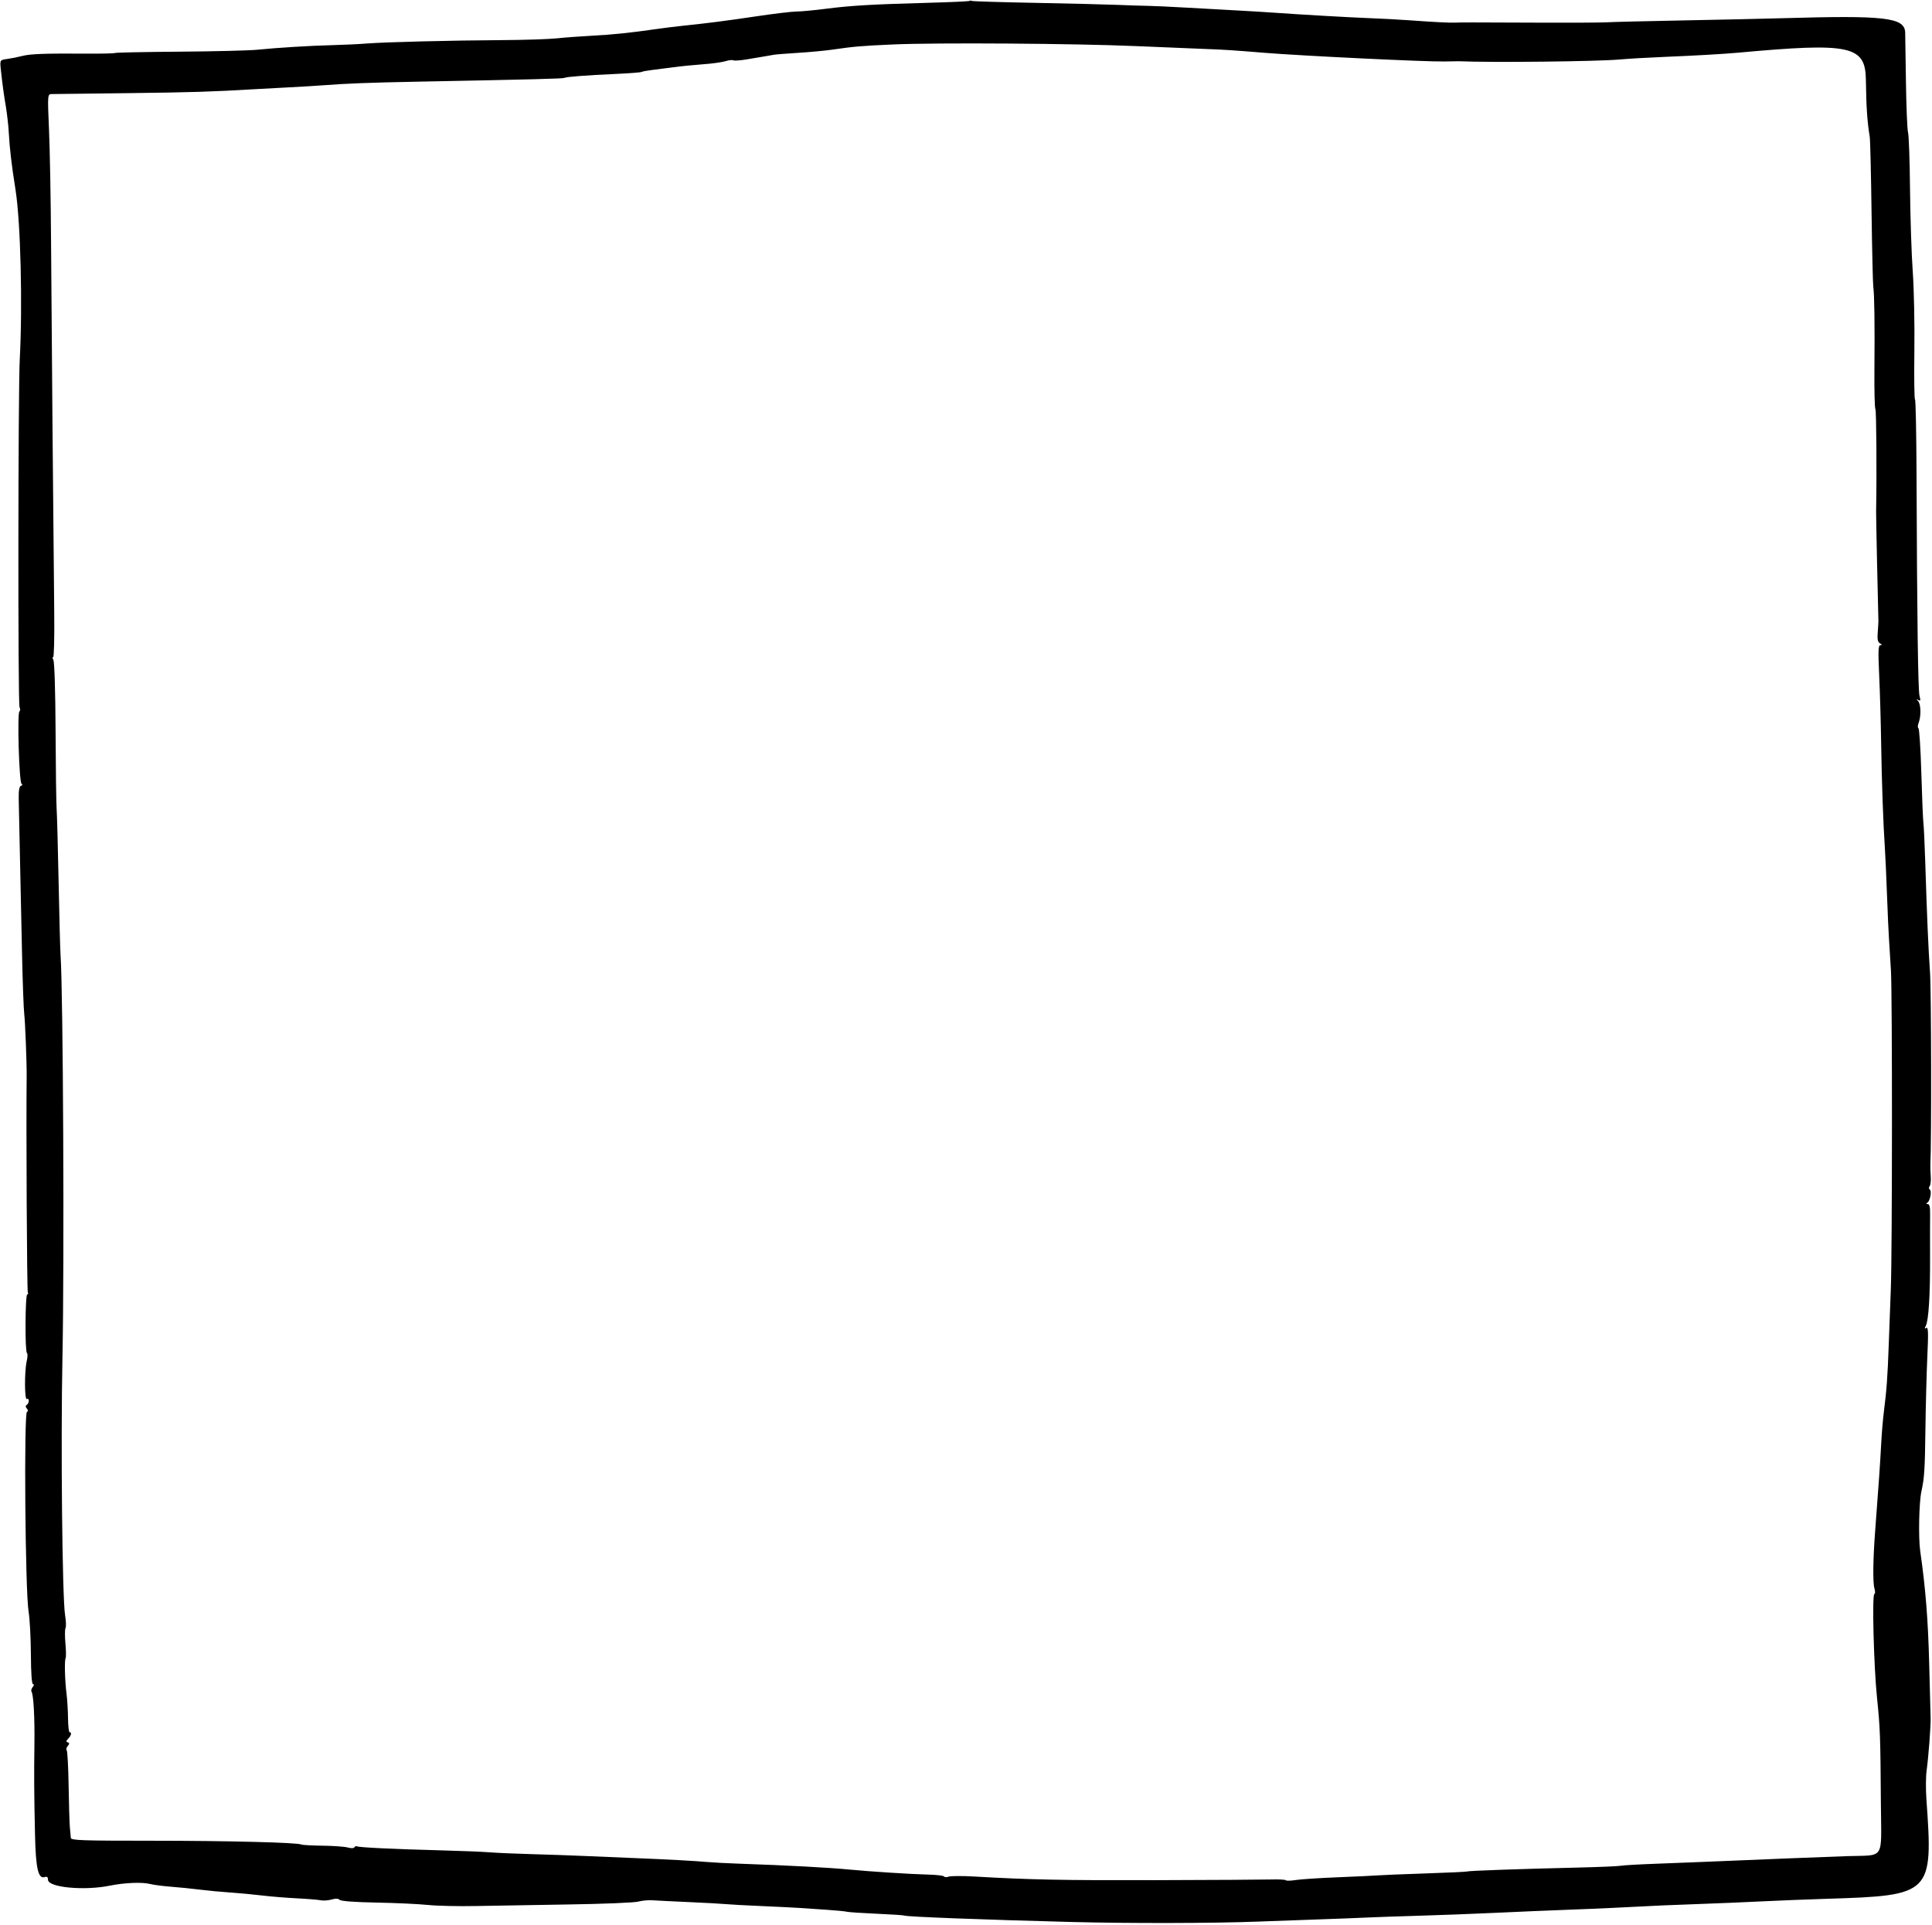
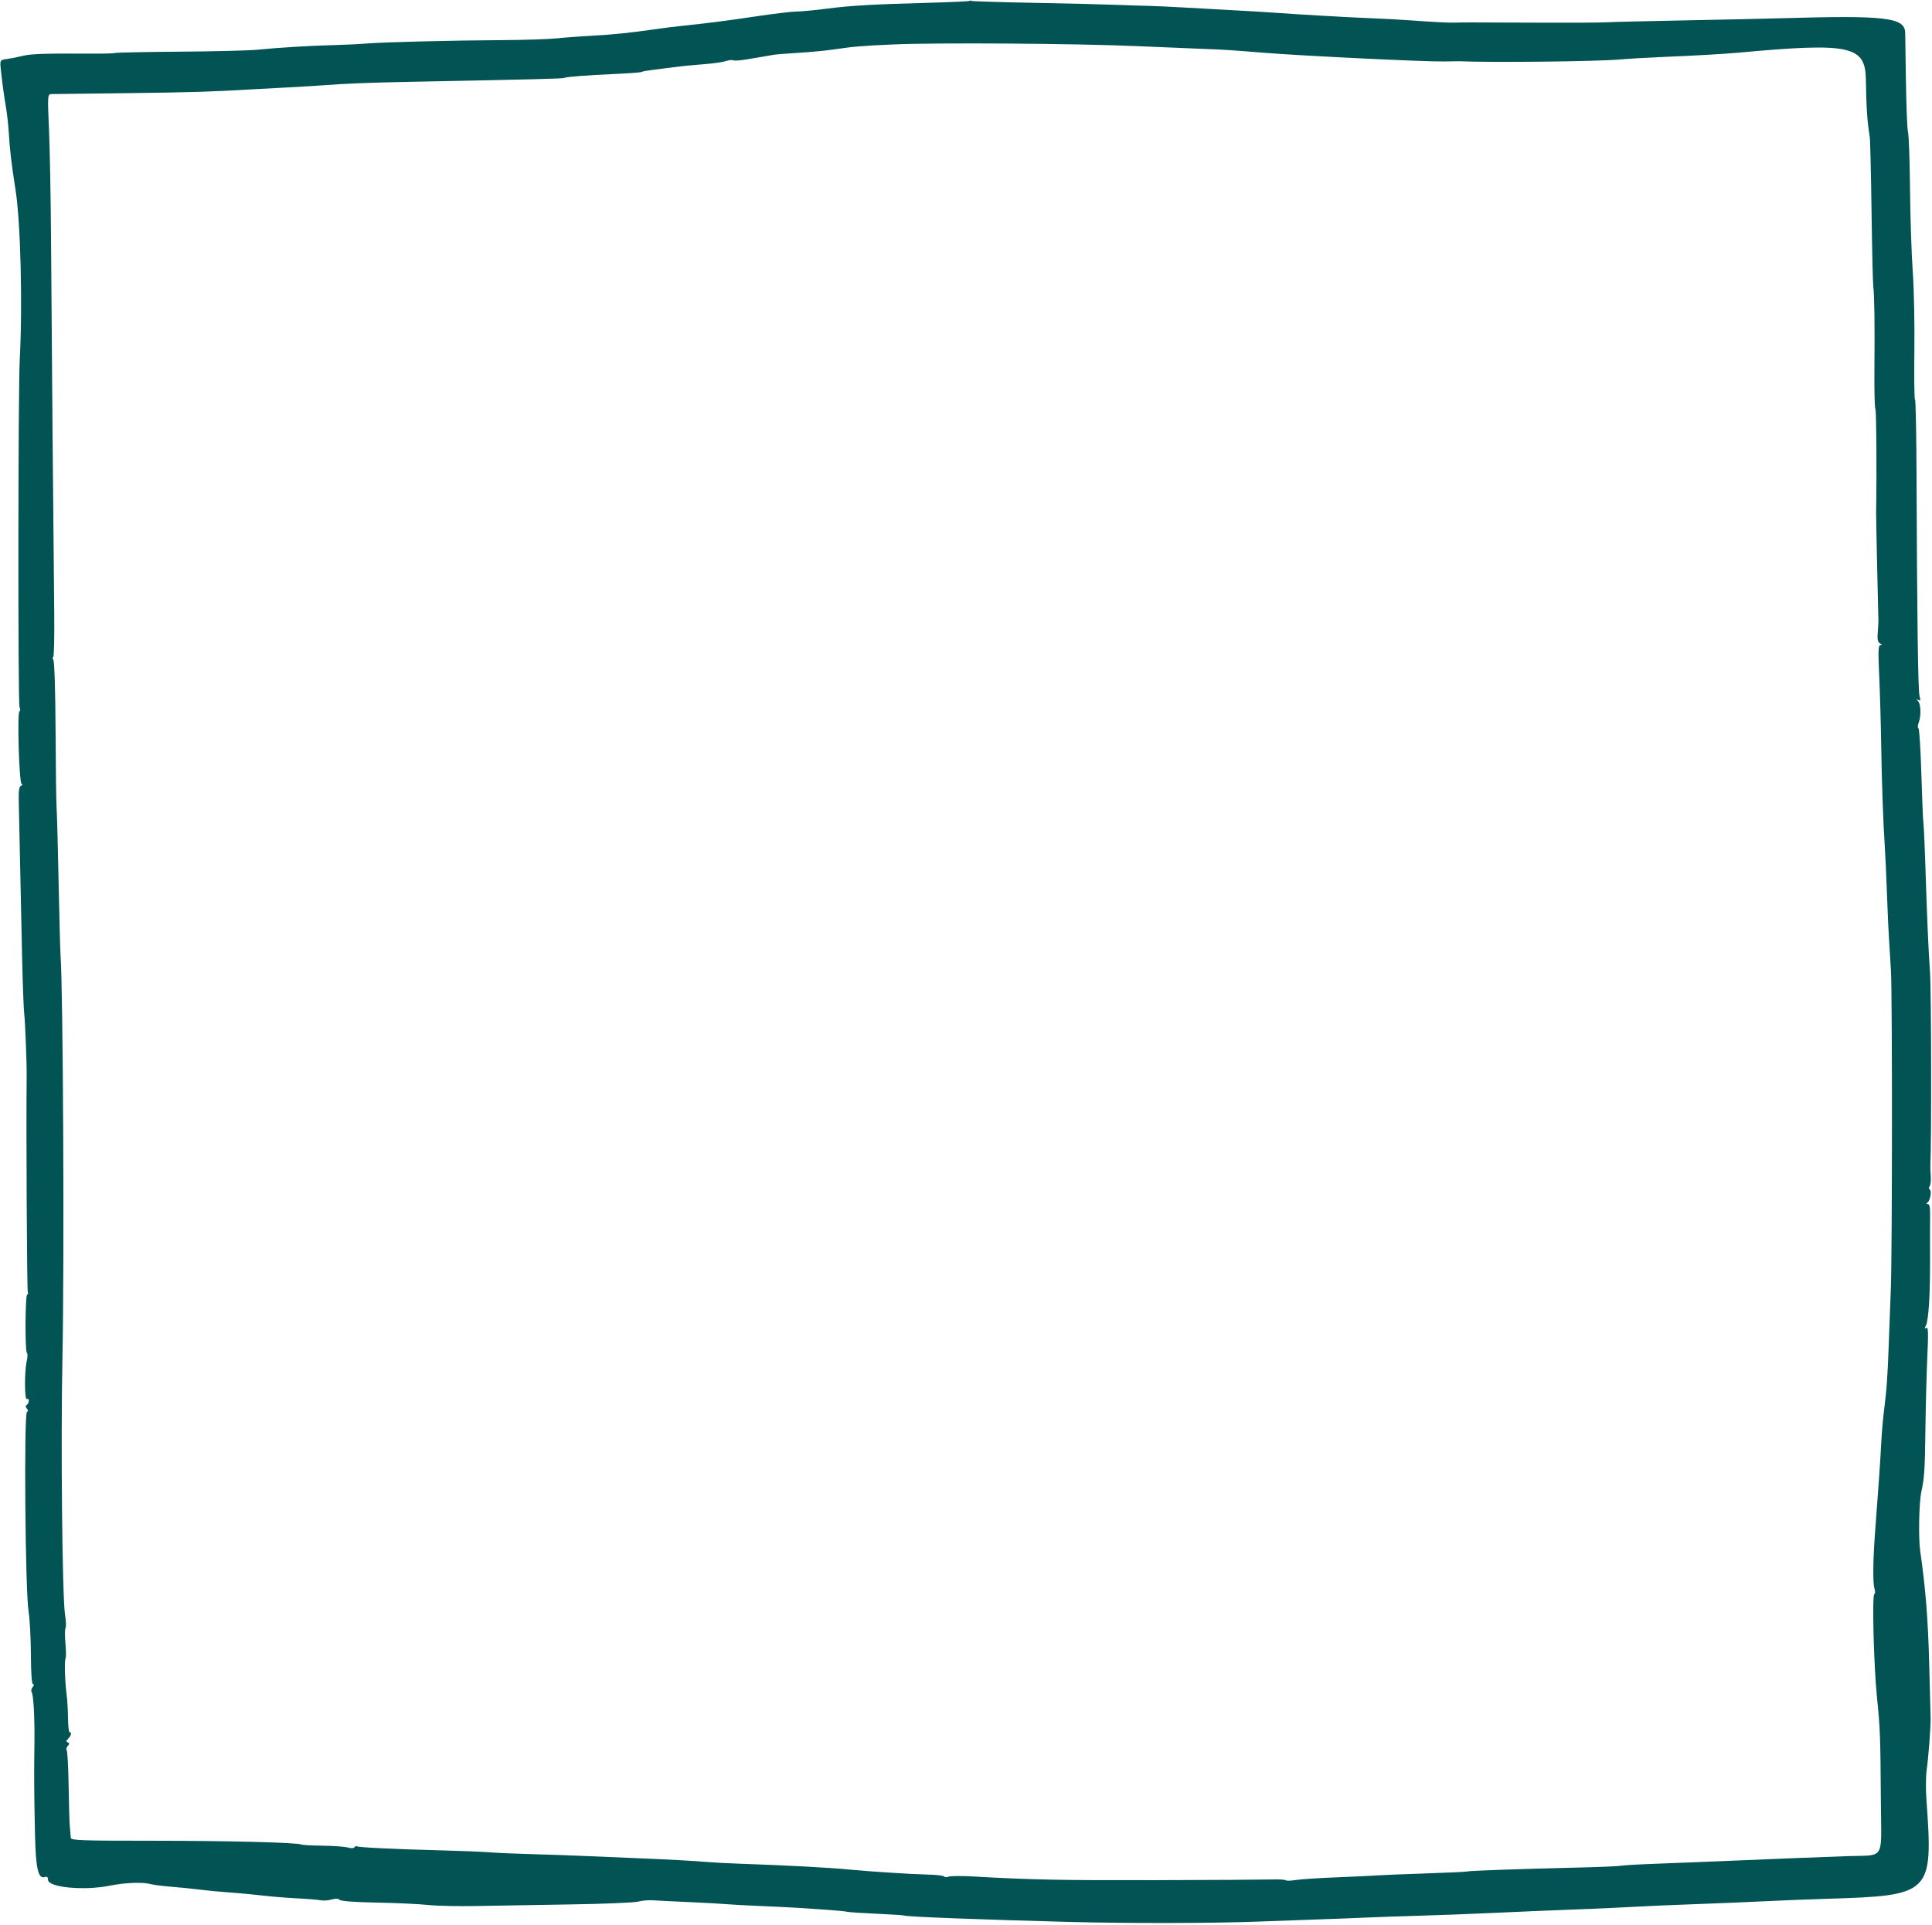
<svg xmlns="http://www.w3.org/2000/svg" width="1006" height="1002" viewBox="0 0 1006 1002" fill="none">
-   <path fill-rule="evenodd" clip-rule="evenodd" d="M504.865 0.469C504.637 0.697 495.011 1.141 483.475 1.455C454.005 2.259 443.165 2.889 430.199 4.551C423.983 5.348 417.008 6.001 414.699 6.002C412.389 6.003 402.85 7.147 393.5 8.544C377.809 10.889 368.232 12.112 354 13.591C350.975 13.905 345.575 14.583 342 15.098C328.113 17.095 319.077 18.037 308.5 18.588C302.45 18.903 294.125 19.521 290 19.961C285.875 20.401 273.275 20.815 262 20.881C235.199 21.038 200.442 21.906 191 22.655C186.875 22.982 179 23.359 173.5 23.492C161.733 23.779 144.544 24.824 134 25.894C129.875 26.313 111.661 26.769 93.525 26.908C75.389 27.047 60.235 27.355 59.849 27.593C59.464 27.832 52.927 27.983 45.324 27.931C23.201 27.778 15.764 28.048 11.5 29.16C9.3 29.734 5.786 30.432 3.692 30.712C-0.116 31.221 -0.116 31.221 0.505 36.861C1.362 44.654 1.884 48.46 3.126 56C3.715 59.575 4.349 65.2 4.535 68.5C5.047 77.605 5.923 85.087 8.107 99C10.728 115.7 11.797 158.736 10.294 187C9.41 203.602 9.3 366.427 10.171 368.189C10.631 369.122 10.609 370.123 10.122 370.425C8.899 371.181 9.951 407.337 11.22 408.129C11.838 408.515 11.725 408.925 10.931 409.19C10.031 409.49 9.671 411.592 9.752 416.061C9.816 419.602 10.1 433.075 10.382 446C10.665 458.925 11.155 481.65 11.47 496.5C11.786 511.35 12.304 525.525 12.623 528C13.09 531.622 13.954 553.559 13.884 560C13.58 587.839 14.028 672.237 14.484 672.974C14.833 673.538 14.707 674 14.204 674C13.106 674 12.939 703.844 14.033 704.52C14.45 704.778 14.399 706.679 13.92 708.745C12.685 714.062 12.747 729.274 14 728.5C14.55 728.16 15 728.557 15 729.382C15 730.207 14.528 731.174 13.951 731.53C13.225 731.979 13.238 732.582 13.993 733.492C14.728 734.377 14.746 734.919 14.05 735.153C12.389 735.711 13.134 828.75 14.882 839.125C15.496 842.769 16.038 852.782 16.086 861.375C16.142 871.431 16.542 877 17.209 877C17.845 877 17.778 877.563 17.036 878.456C16.372 879.257 16.091 880.338 16.412 880.857C17.475 882.578 18.115 894.304 17.92 908.5C17.697 924.776 17.755 933.511 18.234 955.5C18.612 972.864 19.896 978.485 23.241 977.424C24.514 977.02 25 977.41 25 978.835C25 982.815 43.8 984.612 57.114 981.905C64.718 980.358 73.893 979.958 78 980.994C79.925 981.479 84.875 982.132 89 982.443C93.125 982.755 99.875 983.435 104 983.954C108.125 984.473 115.325 985.155 120 985.469C124.675 985.784 132.1 986.479 136.5 987.016C140.9 987.552 149 988.215 154.5 988.489C160 988.763 165.625 989.221 167 989.507C168.375 989.793 170.917 989.615 172.649 989.112C174.752 988.501 176.159 988.559 176.884 989.284C177.559 989.959 184.807 990.497 196.028 990.704C205.96 990.887 218.004 991.443 222.793 991.94C227.582 992.436 238.925 992.687 248 992.496C257.075 992.306 278.9 991.935 296.5 991.672C314.1 991.408 330.166 990.752 332.203 990.212C334.239 989.673 337.614 989.354 339.703 989.503C341.791 989.652 350.475 990.082 359 990.46C367.525 990.837 376.075 991.31 378 991.51C379.925 991.711 388.271 992.164 396.546 992.517C404.821 992.871 413.821 993.316 416.546 993.507C419.271 993.698 425.55 994.125 430.5 994.457C435.45 994.789 440.175 995.248 441 995.478C441.825 995.707 448.776 996.172 456.447 996.51C464.118 996.849 470.648 997.282 470.958 997.474C471.949 998.087 512.033 999.622 558 1000.81C587.69 1001.58 632.246 1001.49 654.5 1000.62C661.1 1000.37 674.825 999.871 685 999.524C695.175 999.176 707.1 998.717 711.5 998.502C715.9 998.288 728.275 997.859 739 997.55C749.725 997.241 767.725 996.554 779 996.024C790.275 995.494 806.475 994.806 815 994.495C823.525 994.184 834.325 993.734 839 993.495C863.351 992.249 870.841 991.914 885.5 991.417C894.3 991.118 908.475 990.523 917 990.093C925.525 989.664 941.05 989.048 951.5 988.725C1005.87 987.045 1006.62 986.299 1003.09 936.963C1002.72 931.758 1002.77 925.025 1003.19 922C1004.15 915.198 1005.42 898.546 1005.28 894.5C1005.23 892.85 1004.89 880.25 1004.54 866.5C1003.96 843.331 1002.66 827.088 999.875 807.754C998.867 800.771 999.225 782.445 1000.48 776.632C1002.03 769.496 1002.3 765.279 1002.57 744.5C1002.73 731.85 1003.19 714.569 1003.58 706.099C1004.15 693.896 1004.04 690.858 1003.05 691.469C1002.11 692.052 1002.04 691.783 1002.77 690.371C1004.24 687.543 1005.06 674.47 1004.99 655C1004.96 645.375 1004.97 635.138 1005.02 632.25C1005.08 628.569 1004.71 626.995 1003.8 626.985C1002.91 626.974 1002.85 626.736 1003.6 626.235C1005.06 625.26 1005.98 620.104 1004.82 619.387C1004.29 619.058 1004.27 618.336 1004.78 617.661C1005.27 617.022 1005.52 614.7 1005.35 612.5C1005.18 610.3 1005.09 607.6 1005.15 606.5C1005.76 595.2 1005.63 515.671 1004.98 506.5C1004.1 494.078 1003.4 477.739 1002.47 448.5C1002.17 439.15 1001.74 430.15 1001.52 428.5C1001.3 426.85 1000.82 415.15 1000.44 402.5C1000.07 389.85 999.387 379.358 998.93 379.183C998.474 379.009 998.528 377.742 999.05 376.368C1000.39 372.836 1000.23 366.646 998.75 365.053C997.739 363.964 997.767 363.859 998.896 364.502C1000.02 365.143 1000.14 364.732 999.505 362.399C998.725 359.522 998.225 322.626 997.945 247.25C997.865 225.662 997.507 208 997.149 208.001C996.792 208.001 996.644 196.639 996.821 182.751C996.998 168.863 996.619 150.3 995.981 141.5C995.342 132.7 994.701 113.35 994.556 98.5C994.411 83.65 993.949 70.375 993.529 69C993.109 67.625 992.61 55.475 992.419 42C992.228 28.525 992.055 17.197 992.036 16.827C991.625 9.076 981.518 7.917 928 9.487C919.475 9.737 896.525 10.247 877 10.62C857.475 10.993 839.25 11.44 836.5 11.614C833.75 11.788 817.55 11.869 800.5 11.795C765.335 11.643 760.306 11.642 757.5 11.791C755.037 11.921 746.566 11.482 733.842 10.565C728.53 10.182 719.305 9.685 713.342 9.462C702.829 9.067 676.766 7.574 662.5 6.548C658.65 6.272 650.775 5.794 645 5.487C639.225 5.18 627.3 4.517 618.5 4.014C609.7 3.511 600.475 3.079 598 3.055C595.525 3.03 588.325 2.8 582 2.543C575.675 2.286 556.127 1.808 538.56 1.479C520.993 1.151 506.318 0.696 505.949 0.469C505.581 0.241 505.092 0.241 504.865 0.469ZM592 24.021C606.575 24.655 623 25.336 628.5 25.535C637.519 25.861 641.632 26.131 658.5 27.502C677.934 29.082 743.294 32.232 752 32.008C755.575 31.916 758.95 31.861 759.5 31.886C776.598 32.64 831.676 32.034 843.545 30.961C847.969 30.561 858.544 29.953 867.045 29.61C881.95 29.008 897.711 28.107 905 27.439C963.442 22.081 971.319 23.745 971.572 41.5C971.779 55.985 972.268 63.235 973.582 71.265C973.83 72.785 974.254 90.335 974.523 110.265C974.792 130.194 975.201 147.798 975.433 149.385C976.011 153.353 976.223 168.792 976.02 192.224C975.927 203.072 976.153 212.438 976.523 213.037C977.046 213.884 977.268 245.769 976.895 266.5C976.855 268.689 977.783 312.627 978.099 323.5C978.115 324.05 977.954 326.66 977.742 329.3C977.452 332.903 977.748 334.329 978.928 335.019C980.089 335.699 980.144 335.947 979.138 335.97C978.016 335.995 977.904 338.777 978.502 351.75C978.902 360.412 979.361 376.275 979.522 387C979.821 406.911 980.604 428.973 981.457 441.5C981.719 445.35 982.22 456.375 982.57 466C982.92 475.625 983.388 485.975 983.61 489C983.833 492.025 984.29 499.45 984.627 505.5C985.361 518.687 985.311 651.817 984.565 671C984.276 678.425 983.789 691.475 983.483 700C982.871 717.029 982.387 723.725 980.952 735C980.427 739.125 979.786 746.775 979.528 752C979.1 760.646 978.186 773.874 976.417 797C975.287 811.774 975.121 823.934 976.005 827.018C976.482 828.681 976.479 830 975.999 830C974.716 830 975.66 867.354 977.364 884C979.012 900.107 979.139 903.599 979.391 939.718C979.596 969.107 981.717 965.863 961.858 966.52C950.826 966.885 917.101 968.235 888 969.475C882.225 969.722 870.464 970.181 861.865 970.497C853.266 970.812 845.166 971.28 843.865 971.537C842.564 971.793 832.5 972.216 821.5 972.476C791.5 973.184 764.595 974.132 763.996 974.502C763.704 974.683 754.023 975.141 742.482 975.52C730.942 975.899 719.7 976.355 717.5 976.535C715.3 976.714 705.85 977.163 696.5 977.531C687.15 977.9 677.349 978.541 674.72 978.956C672.091 979.371 669.765 979.429 669.553 979.085C669.34 978.741 665.866 978.557 661.833 978.675C657.8 978.793 630.883 978.951 602.017 979.026C553.293 979.153 536.475 978.817 507.216 977.131C501.01 976.773 495.062 976.803 493.998 977.196C492.934 977.59 491.837 977.545 491.56 977.097C491.283 976.649 487.332 976.205 482.778 976.109C474.821 975.942 452.92 974.536 442.5 973.523C431.792 972.482 409.646 971.3 385 970.453C378.675 970.236 371.25 969.849 368.5 969.594C362.185 969.009 347.375 968.209 330 967.517C322.575 967.221 311.1 966.737 304.5 966.443C297.9 966.148 285.525 965.718 277 965.487C268.475 965.256 258.575 964.826 255 964.532C251.425 964.238 239.725 963.768 229 963.487C204.805 962.855 186.787 961.986 185.85 961.407C185.458 961.165 184.876 961.392 184.556 961.91C184.214 962.462 182.784 962.512 181.102 962.029C179.523 961.576 173.62 961.15 167.984 961.081C162.349 961.012 157.388 960.74 156.96 960.475C155.27 959.431 118.411 958.5 78.75 958.5C42.36 958.5 36.984 958.307 36.876 957C36.808 956.175 36.584 953.7 36.378 951.5C36.171 949.3 35.878 939.538 35.725 929.807C35.572 920.076 35.125 911.792 34.732 911.399C34.339 911.006 34.576 910.007 35.259 909.179C36.247 907.982 36.247 907.59 35.259 907.257C34.326 906.943 34.388 906.469 35.509 905.348C37.099 903.758 37.488 902 36.25 902C35.837 902 35.464 898.738 35.421 894.75C35.378 890.762 35.029 885.025 34.646 882C33.767 875.056 33.501 864.649 34.171 863.429C34.451 862.918 34.404 859.451 34.065 855.724C33.727 851.996 33.753 848.396 34.124 847.724C34.494 847.051 34.386 844.025 33.884 841C32.419 832.186 31.597 751.052 32.52 706.5C33.544 657.122 32.879 516.537 31.532 497.5C31.338 494.75 30.883 477.65 30.522 459.5C30.161 441.35 29.693 424.025 29.482 421C29.271 417.975 29.024 399.75 28.933 380.5C28.835 359.845 28.364 344.733 27.784 343.629C27.243 342.6 27.183 341.995 27.65 342.284C28.118 342.573 28.384 332.164 28.241 319.154C27.802 279.025 26.828 165.533 26.575 125C26.442 103.825 25.97 78.063 25.525 67.75C24.716 49 24.716 49 27.108 48.977C28.424 48.965 46.15 48.752 66.5 48.503C99.804 48.096 110.531 47.765 132 46.48C135.575 46.266 143.675 45.829 150 45.51C156.325 45.191 164.425 44.702 168 44.424C179.937 43.495 192.306 43.017 216.5 42.548C278.188 41.352 293.25 40.963 293.919 40.55C294.83 39.987 304.974 39.211 320.91 38.485C327.736 38.175 333.652 37.715 334.059 37.464C334.465 37.213 336.756 36.775 339.149 36.491C341.542 36.207 346.702 35.544 350.615 35.016C354.528 34.489 361.503 33.792 366.115 33.466C370.727 33.141 375.954 32.421 377.73 31.866C379.507 31.312 381.355 31.102 381.838 31.4C382.32 31.698 385.366 31.497 388.607 30.954C391.848 30.411 396.02 29.712 397.877 29.401C399.734 29.091 401.998 28.693 402.909 28.518C403.82 28.342 409.5 27.893 415.532 27.519C421.565 27.146 429.425 26.416 433 25.899C444.755 24.196 448.323 23.89 465 23.15C487.849 22.137 560.067 22.632 592 24.021Z" fill="black" />
+   <path fill-rule="evenodd" clip-rule="evenodd" d="M504.865 0.469C504.637 0.697 495.011 1.141 483.475 1.455C454.005 2.259 443.165 2.889 430.199 4.551C423.983 5.348 417.008 6.001 414.699 6.002C412.389 6.003 402.85 7.147 393.5 8.544C377.809 10.889 368.232 12.112 354 13.591C350.975 13.905 345.575 14.583 342 15.098C328.113 17.095 319.077 18.037 308.5 18.588C302.45 18.903 294.125 19.521 290 19.961C285.875 20.401 273.275 20.815 262 20.881C235.199 21.038 200.442 21.906 191 22.655C186.875 22.982 179 23.359 173.5 23.492C161.733 23.779 144.544 24.824 134 25.894C129.875 26.313 111.661 26.769 93.525 26.908C75.389 27.047 60.235 27.355 59.849 27.593C59.464 27.832 52.927 27.983 45.324 27.931C23.201 27.778 15.764 28.048 11.5 29.16C9.3 29.734 5.786 30.432 3.692 30.712C-0.116 31.221 -0.116 31.221 0.505 36.861C1.362 44.654 1.884 48.46 3.126 56C3.715 59.575 4.349 65.2 4.535 68.5C5.047 77.605 5.923 85.087 8.107 99C10.728 115.7 11.797 158.736 10.294 187C9.41 203.602 9.3 366.427 10.171 368.189C10.631 369.122 10.609 370.123 10.122 370.425C8.899 371.181 9.951 407.337 11.22 408.129C11.838 408.515 11.725 408.925 10.931 409.19C10.031 409.49 9.671 411.592 9.752 416.061C9.816 419.602 10.1 433.075 10.382 446C10.665 458.925 11.155 481.65 11.47 496.5C11.786 511.35 12.304 525.525 12.623 528C13.09 531.622 13.954 553.559 13.884 560C13.58 587.839 14.028 672.237 14.484 672.974C14.833 673.538 14.707 674 14.204 674C13.106 674 12.939 703.844 14.033 704.52C14.45 704.778 14.399 706.679 13.92 708.745C12.685 714.062 12.747 729.274 14 728.5C14.55 728.16 15 728.557 15 729.382C15 730.207 14.528 731.174 13.951 731.53C13.225 731.979 13.238 732.582 13.993 733.492C14.728 734.377 14.746 734.919 14.05 735.153C12.389 735.711 13.134 828.75 14.882 839.125C15.496 842.769 16.038 852.782 16.086 861.375C16.142 871.431 16.542 877 17.209 877C17.845 877 17.778 877.563 17.036 878.456C16.372 879.257 16.091 880.338 16.412 880.857C17.475 882.578 18.115 894.304 17.92 908.5C17.697 924.776 17.755 933.511 18.234 955.5C18.612 972.864 19.896 978.485 23.241 977.424C24.514 977.02 25 977.41 25 978.835C25 982.815 43.8 984.612 57.114 981.905C64.718 980.358 73.893 979.958 78 980.994C79.925 981.479 84.875 982.132 89 982.443C93.125 982.755 99.875 983.435 104 983.954C108.125 984.473 115.325 985.155 120 985.469C124.675 985.784 132.1 986.479 136.5 987.016C140.9 987.552 149 988.215 154.5 988.489C160 988.763 165.625 989.221 167 989.507C168.375 989.793 170.917 989.615 172.649 989.112C174.752 988.501 176.159 988.559 176.884 989.284C177.559 989.959 184.807 990.497 196.028 990.704C205.96 990.887 218.004 991.443 222.793 991.94C227.582 992.436 238.925 992.687 248 992.496C257.075 992.306 278.9 991.935 296.5 991.672C314.1 991.408 330.166 990.752 332.203 990.212C334.239 989.673 337.614 989.354 339.703 989.503C341.791 989.652 350.475 990.082 359 990.46C367.525 990.837 376.075 991.31 378 991.51C379.925 991.711 388.271 992.164 396.546 992.517C404.821 992.871 413.821 993.316 416.546 993.507C419.271 993.698 425.55 994.125 430.5 994.457C435.45 994.789 440.175 995.248 441 995.478C441.825 995.707 448.776 996.172 456.447 996.51C464.118 996.849 470.648 997.282 470.958 997.474C471.949 998.087 512.033 999.622 558 1000.81C587.69 1001.58 632.246 1001.49 654.5 1000.62C661.1 1000.37 674.825 999.871 685 999.524C695.175 999.176 707.1 998.717 711.5 998.502C715.9 998.288 728.275 997.859 739 997.55C749.725 997.241 767.725 996.554 779 996.024C790.275 995.494 806.475 994.806 815 994.495C823.525 994.184 834.325 993.734 839 993.495C863.351 992.249 870.841 991.914 885.5 991.417C894.3 991.118 908.475 990.523 917 990.093C925.525 989.664 941.05 989.048 951.5 988.725C1005.87 987.045 1006.62 986.299 1003.09 936.963C1002.72 931.758 1002.77 925.025 1003.19 922C1004.15 915.198 1005.42 898.546 1005.28 894.5C1005.23 892.85 1004.89 880.25 1004.54 866.5C1003.96 843.331 1002.66 827.088 999.875 807.754C998.867 800.771 999.225 782.445 1000.48 776.632C1002.03 769.496 1002.3 765.279 1002.57 744.5C1002.73 731.85 1003.19 714.569 1003.58 706.099C1004.15 693.896 1004.04 690.858 1003.05 691.469C1002.11 692.052 1002.04 691.783 1002.77 690.371C1004.24 687.543 1005.06 674.47 1004.99 655C1004.96 645.375 1004.97 635.138 1005.02 632.25C1005.08 628.569 1004.71 626.995 1003.8 626.985C1002.91 626.974 1002.85 626.736 1003.6 626.235C1005.06 625.26 1005.98 620.104 1004.82 619.387C1004.29 619.058 1004.27 618.336 1004.78 617.661C1005.27 617.022 1005.52 614.7 1005.35 612.5C1005.18 610.3 1005.09 607.6 1005.15 606.5C1005.76 595.2 1005.63 515.671 1004.98 506.5C1004.1 494.078 1003.4 477.739 1002.47 448.5C1002.17 439.15 1001.74 430.15 1001.52 428.5C1001.3 426.85 1000.82 415.15 1000.44 402.5C1000.07 389.85 999.387 379.358 998.93 379.183C998.474 379.009 998.528 377.742 999.05 376.368C1000.39 372.836 1000.23 366.646 998.75 365.053C997.739 363.964 997.767 363.859 998.896 364.502C1000.02 365.143 1000.14 364.732 999.505 362.399C998.725 359.522 998.225 322.626 997.945 247.25C997.865 225.662 997.507 208 997.149 208.001C996.792 208.001 996.644 196.639 996.821 182.751C996.998 168.863 996.619 150.3 995.981 141.5C995.342 132.7 994.701 113.35 994.556 98.5C994.411 83.65 993.949 70.375 993.529 69C993.109 67.625 992.61 55.475 992.419 42C992.228 28.525 992.055 17.197 992.036 16.827C991.625 9.076 981.518 7.917 928 9.487C919.475 9.737 896.525 10.247 877 10.62C857.475 10.993 839.25 11.44 836.5 11.614C833.75 11.788 817.55 11.869 800.5 11.795C765.335 11.643 760.306 11.642 757.5 11.791C755.037 11.921 746.566 11.482 733.842 10.565C728.53 10.182 719.305 9.685 713.342 9.462C702.829 9.067 676.766 7.574 662.5 6.548C658.65 6.272 650.775 5.794 645 5.487C639.225 5.18 627.3 4.517 618.5 4.014C609.7 3.511 600.475 3.079 598 3.055C595.525 3.03 588.325 2.8 582 2.543C575.675 2.286 556.127 1.808 538.56 1.479C520.993 1.151 506.318 0.696 505.949 0.469C505.581 0.241 505.092 0.241 504.865 0.469ZM592 24.021C606.575 24.655 623 25.336 628.5 25.535C637.519 25.861 641.632 26.131 658.5 27.502C677.934 29.082 743.294 32.232 752 32.008C755.575 31.916 758.95 31.861 759.5 31.886C776.598 32.64 831.676 32.034 843.545 30.961C847.969 30.561 858.544 29.953 867.045 29.61C881.95 29.008 897.711 28.107 905 27.439C963.442 22.081 971.319 23.745 971.572 41.5C971.779 55.985 972.268 63.235 973.582 71.265C973.83 72.785 974.254 90.335 974.523 110.265C974.792 130.194 975.201 147.798 975.433 149.385C976.011 153.353 976.223 168.792 976.02 192.224C975.927 203.072 976.153 212.438 976.523 213.037C977.046 213.884 977.268 245.769 976.895 266.5C976.855 268.689 977.783 312.627 978.099 323.5C978.115 324.05 977.954 326.66 977.742 329.3C977.452 332.903 977.748 334.329 978.928 335.019C980.089 335.699 980.144 335.947 979.138 335.97C978.016 335.995 977.904 338.777 978.502 351.75C978.902 360.412 979.361 376.275 979.522 387C979.821 406.911 980.604 428.973 981.457 441.5C981.719 445.35 982.22 456.375 982.57 466C982.92 475.625 983.388 485.975 983.61 489C983.833 492.025 984.29 499.45 984.627 505.5C985.361 518.687 985.311 651.817 984.565 671C984.276 678.425 983.789 691.475 983.483 700C982.871 717.029 982.387 723.725 980.952 735C980.427 739.125 979.786 746.775 979.528 752C979.1 760.646 978.186 773.874 976.417 797C975.287 811.774 975.121 823.934 976.005 827.018C976.482 828.681 976.479 830 975.999 830C974.716 830 975.66 867.354 977.364 884C979.012 900.107 979.139 903.599 979.391 939.718C979.596 969.107 981.717 965.863 961.858 966.52C950.826 966.885 917.101 968.235 888 969.475C882.225 969.722 870.464 970.181 861.865 970.497C853.266 970.812 845.166 971.28 843.865 971.537C842.564 971.793 832.5 972.216 821.5 972.476C791.5 973.184 764.595 974.132 763.996 974.502C763.704 974.683 754.023 975.141 742.482 975.52C730.942 975.899 719.7 976.355 717.5 976.535C715.3 976.714 705.85 977.163 696.5 977.531C687.15 977.9 677.349 978.541 674.72 978.956C672.091 979.371 669.765 979.429 669.553 979.085C669.34 978.741 665.866 978.557 661.833 978.675C657.8 978.793 630.883 978.951 602.017 979.026C553.293 979.153 536.475 978.817 507.216 977.131C501.01 976.773 495.062 976.803 493.998 977.196C492.934 977.59 491.837 977.545 491.56 977.097C491.283 976.649 487.332 976.205 482.778 976.109C474.821 975.942 452.92 974.536 442.5 973.523C431.792 972.482 409.646 971.3 385 970.453C378.675 970.236 371.25 969.849 368.5 969.594C362.185 969.009 347.375 968.209 330 967.517C322.575 967.221 311.1 966.737 304.5 966.443C297.9 966.148 285.525 965.718 277 965.487C268.475 965.256 258.575 964.826 255 964.532C251.425 964.238 239.725 963.768 229 963.487C204.805 962.855 186.787 961.986 185.85 961.407C185.458 961.165 184.876 961.392 184.556 961.91C184.214 962.462 182.784 962.512 181.102 962.029C179.523 961.576 173.62 961.15 167.984 961.081C162.349 961.012 157.388 960.74 156.96 960.475C155.27 959.431 118.411 958.5 78.75 958.5C42.36 958.5 36.984 958.307 36.876 957C36.808 956.175 36.584 953.7 36.378 951.5C36.171 949.3 35.878 939.538 35.725 929.807C35.572 920.076 35.125 911.792 34.732 911.399C34.339 911.006 34.576 910.007 35.259 909.179C36.247 907.982 36.247 907.59 35.259 907.257C34.326 906.943 34.388 906.469 35.509 905.348C37.099 903.758 37.488 902 36.25 902C35.837 902 35.464 898.738 35.421 894.75C35.378 890.762 35.029 885.025 34.646 882C33.767 875.056 33.501 864.649 34.171 863.429C34.451 862.918 34.404 859.451 34.065 855.724C33.727 851.996 33.753 848.396 34.124 847.724C34.494 847.051 34.386 844.025 33.884 841C32.419 832.186 31.597 751.052 32.52 706.5C33.544 657.122 32.879 516.537 31.532 497.5C31.338 494.75 30.883 477.65 30.522 459.5C30.161 441.35 29.693 424.025 29.482 421C29.271 417.975 29.024 399.75 28.933 380.5C28.835 359.845 28.364 344.733 27.784 343.629C27.243 342.6 27.183 341.995 27.65 342.284C28.118 342.573 28.384 332.164 28.241 319.154C27.802 279.025 26.828 165.533 26.575 125C26.442 103.825 25.97 78.063 25.525 67.75C24.716 49 24.716 49 27.108 48.977C28.424 48.965 46.15 48.752 66.5 48.503C99.804 48.096 110.531 47.765 132 46.48C135.575 46.266 143.675 45.829 150 45.51C156.325 45.191 164.425 44.702 168 44.424C179.937 43.495 192.306 43.017 216.5 42.548C278.188 41.352 293.25 40.963 293.919 40.55C294.83 39.987 304.974 39.211 320.91 38.485C327.736 38.175 333.652 37.715 334.059 37.464C334.465 37.213 336.756 36.775 339.149 36.491C341.542 36.207 346.702 35.544 350.615 35.016C354.528 34.489 361.503 33.792 366.115 33.466C370.727 33.141 375.954 32.421 377.73 31.866C379.507 31.312 381.355 31.102 381.838 31.4C382.32 31.698 385.366 31.497 388.607 30.954C391.848 30.411 396.02 29.712 397.877 29.401C399.734 29.091 401.998 28.693 402.909 28.518C403.82 28.342 409.5 27.893 415.532 27.519C421.565 27.146 429.425 26.416 433 25.899C444.755 24.196 448.323 23.89 465 23.15C487.849 22.137 560.067 22.632 592 24.021Z" fill="#025354" />
</svg>
